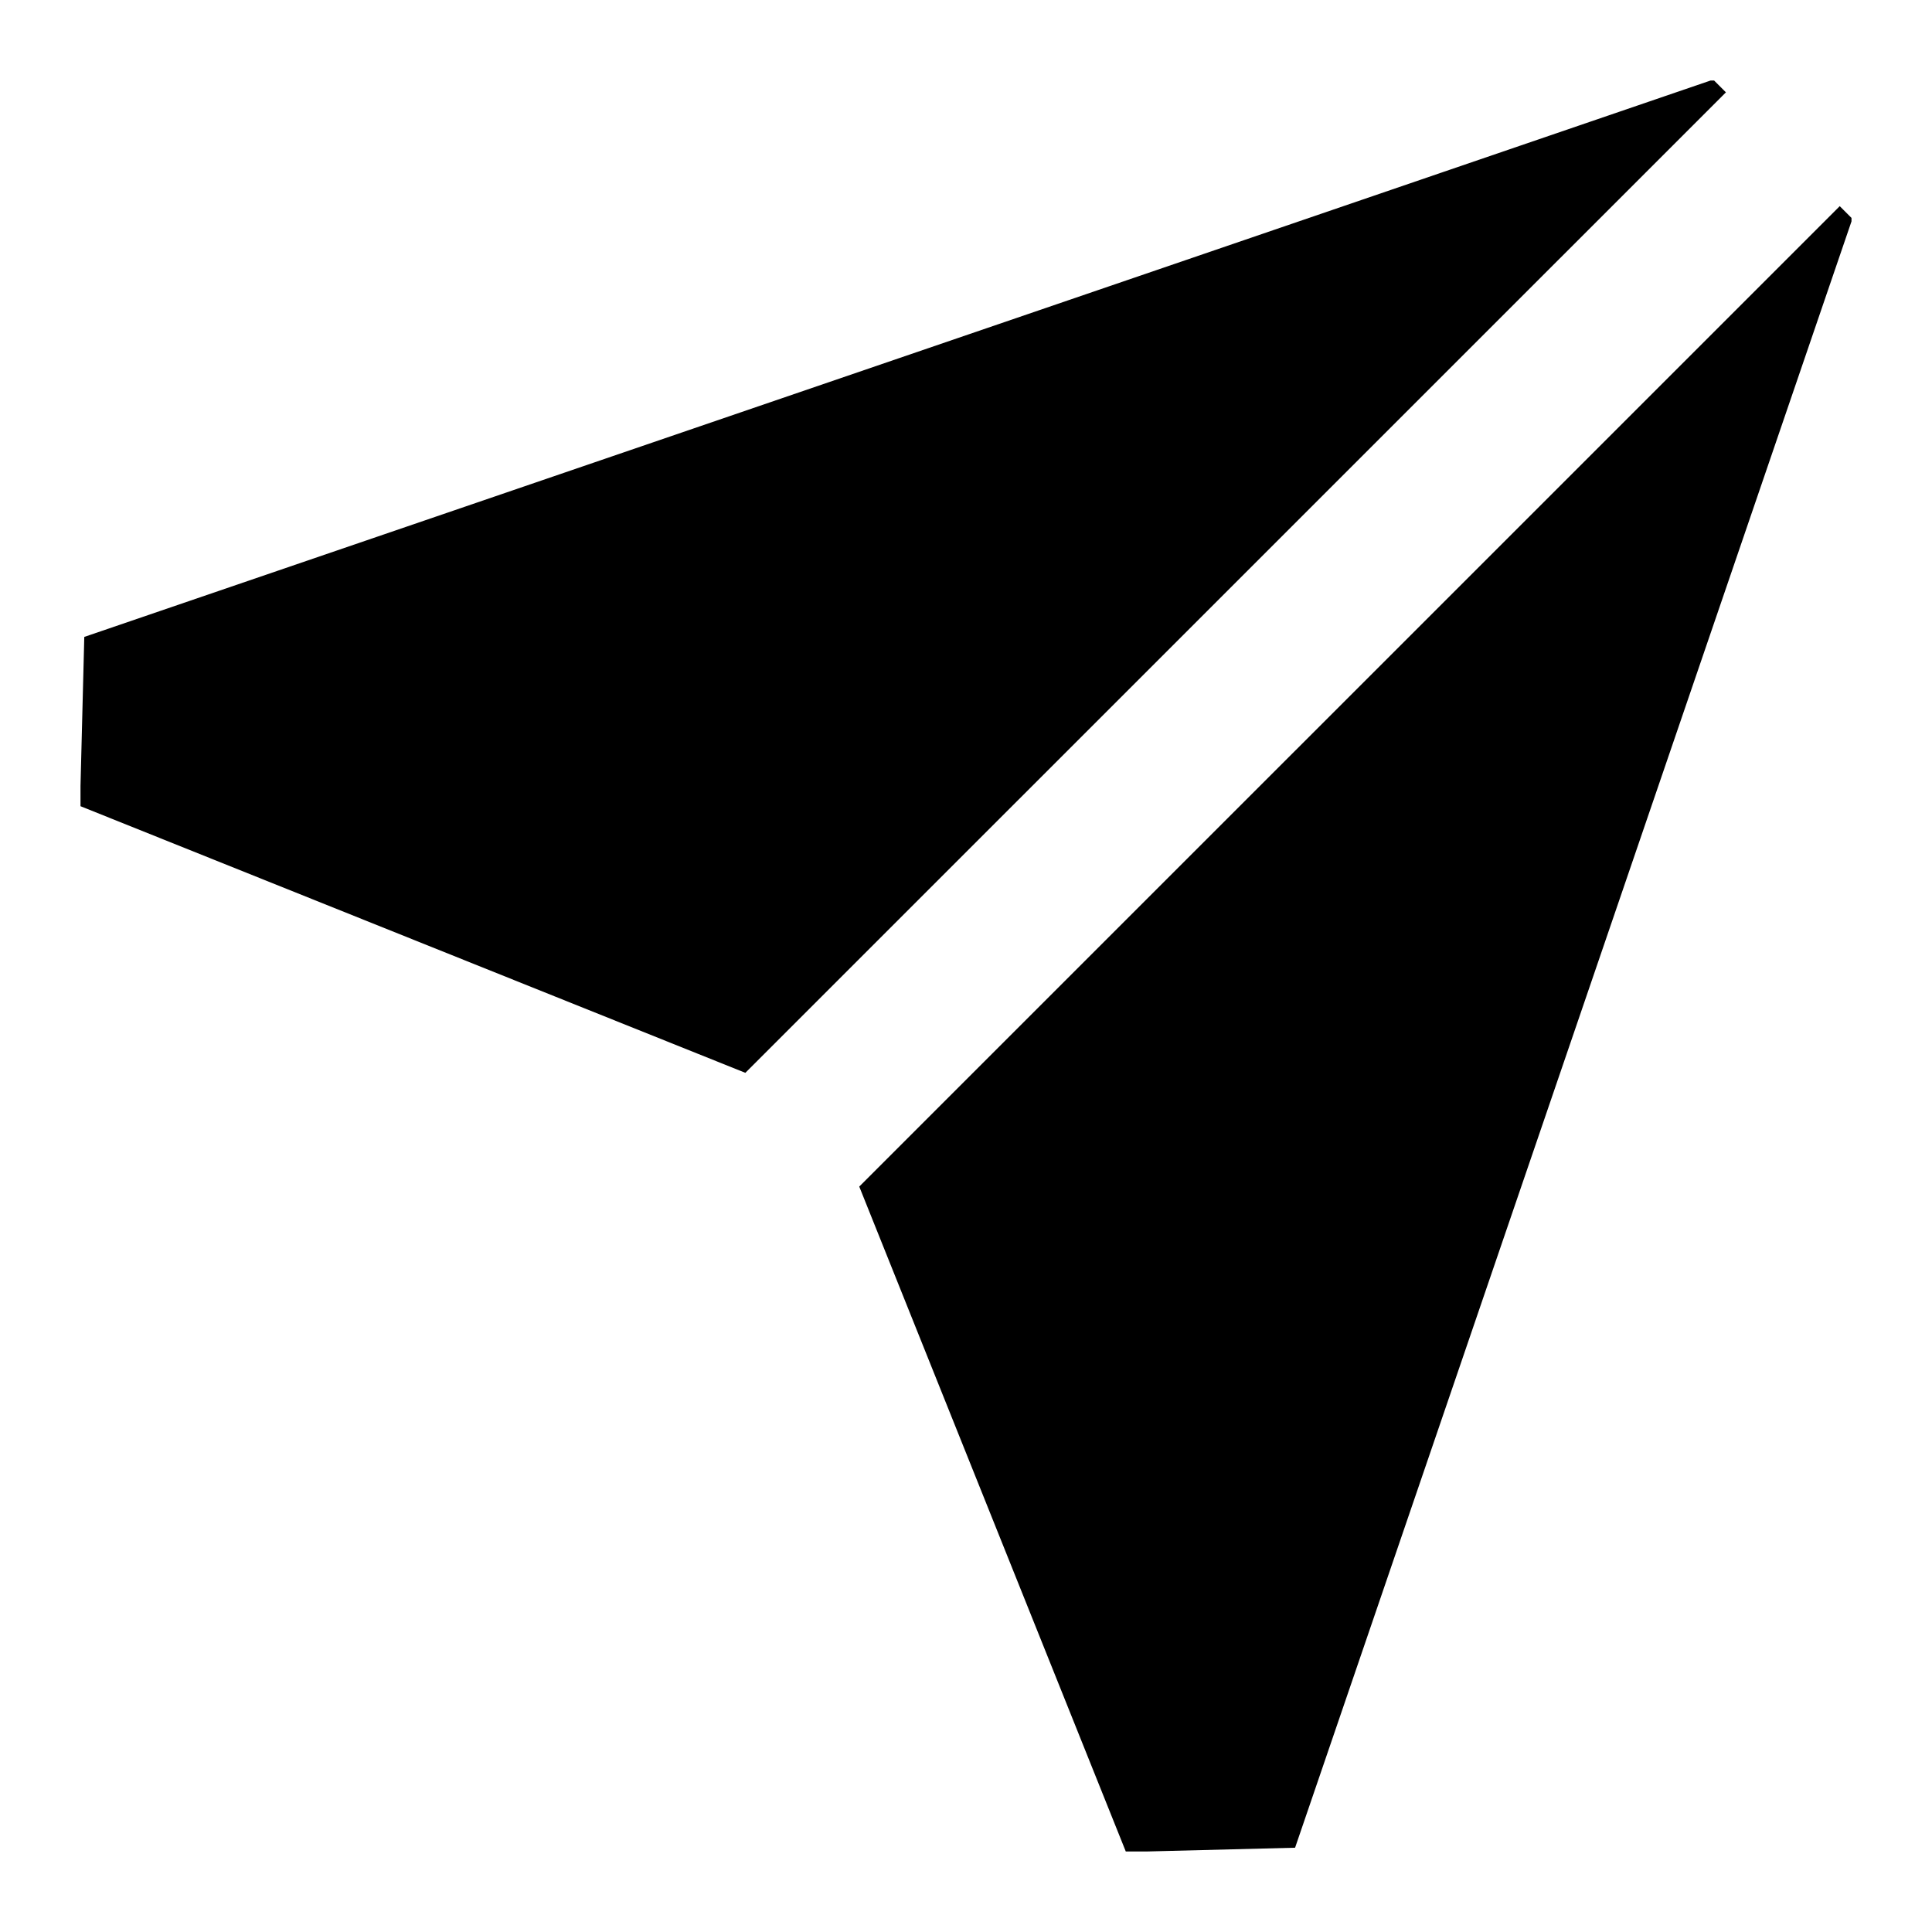
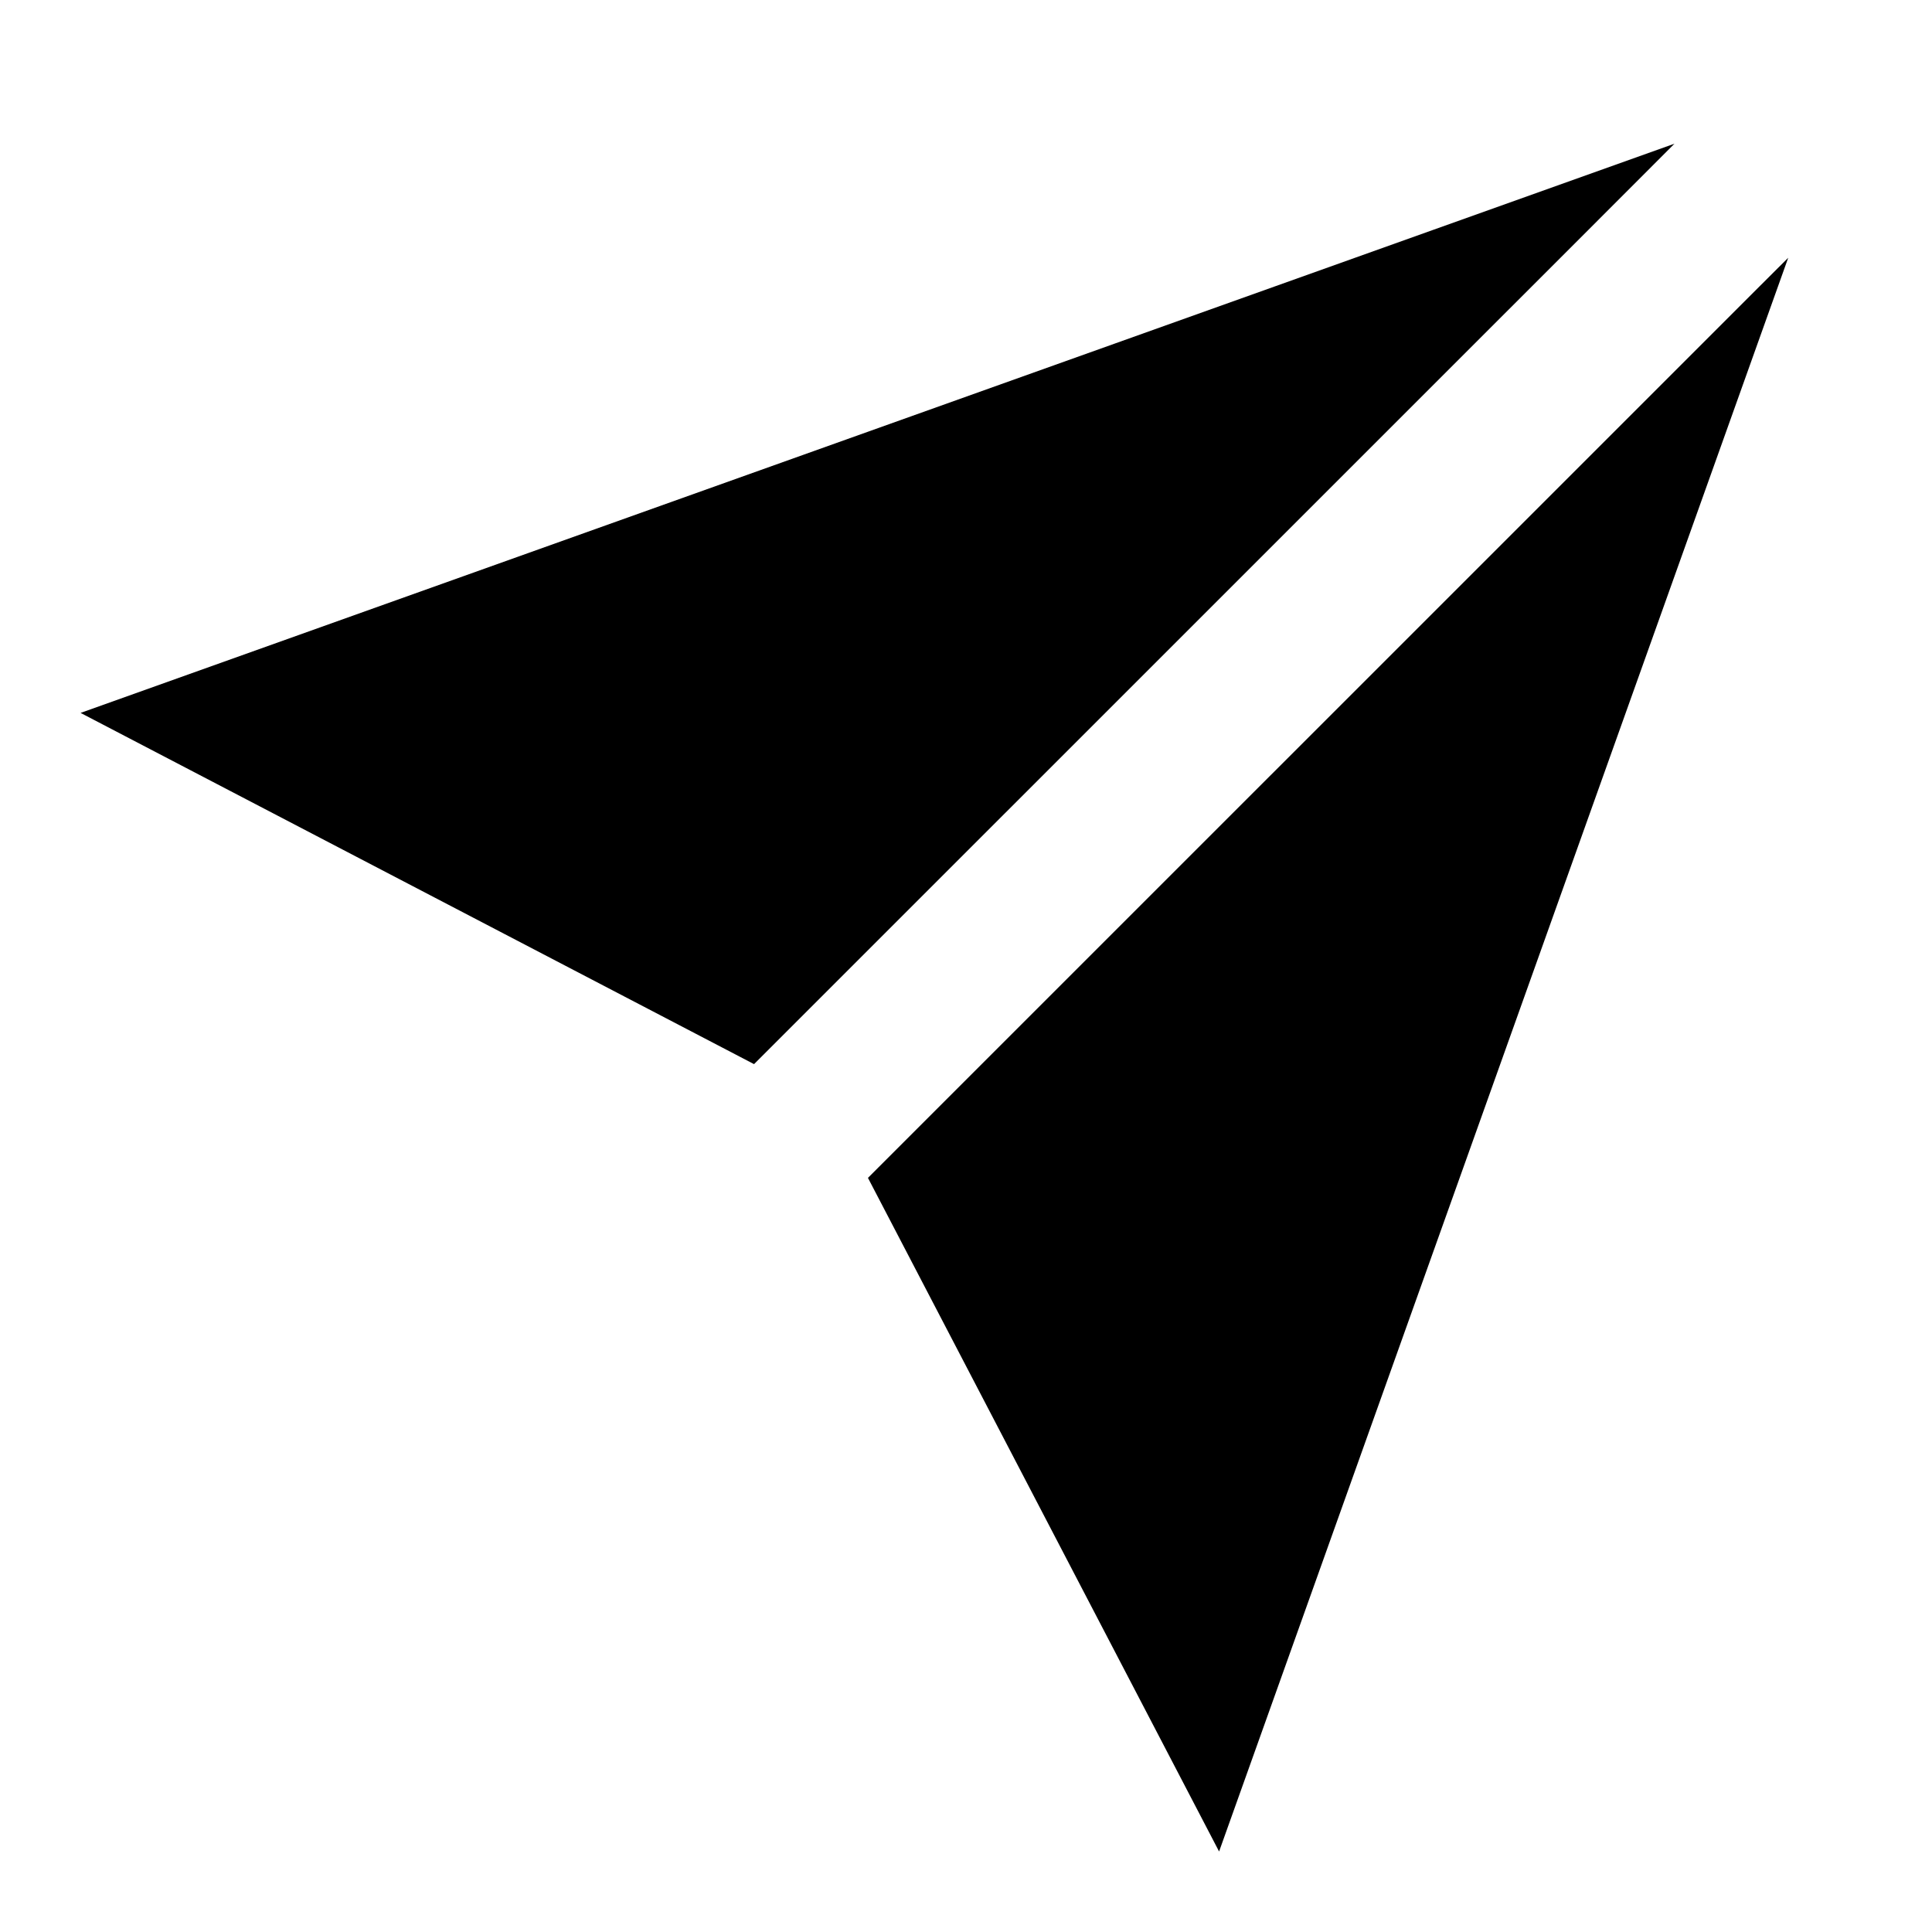
- <svg xmlns="http://www.w3.org/2000/svg" viewBox="0 0 24 24" fill="currentColor">
-   <path d="M20.453 2.134L21.147 1.44L21.44 1.147L21.293 1L21.25 1L20.692 1.191L1.047 7.912L1 9.764L1 10.015L9.259 13.327L9.5 13.086L10.207 12.379L20.44 2.147L20.453 2.134ZM14.236 23L13.985 23L10.674 14.74L10.914 14.5L11.621 13.793L21.854 3.561L21.854 3.561L22.561 2.854L22.561 2.854L22.854 2.561L23 2.707L23 2.75L16.088 22.953L14.236 23Z" fill-rule="evenodd" />
+ <svg xmlns="http://www.w3.org/2000/svg" fill="currentColor" viewBox="0 0 24 24">
+   <path d="M20.801 1.785L19.733 2.854L10.207 12.379L9.367 13.219L1.001 8.856L20.801 1.785ZM22.214 3.202L21.854 3.561L21.854 3.561L21.156 4.259L21.147 4.268L21.147 4.268L11.621 13.793L10.914 14.5L10.782 14.632L15.144 23L22.214 3.202Z" fill-rule="evenodd" />
</svg>
